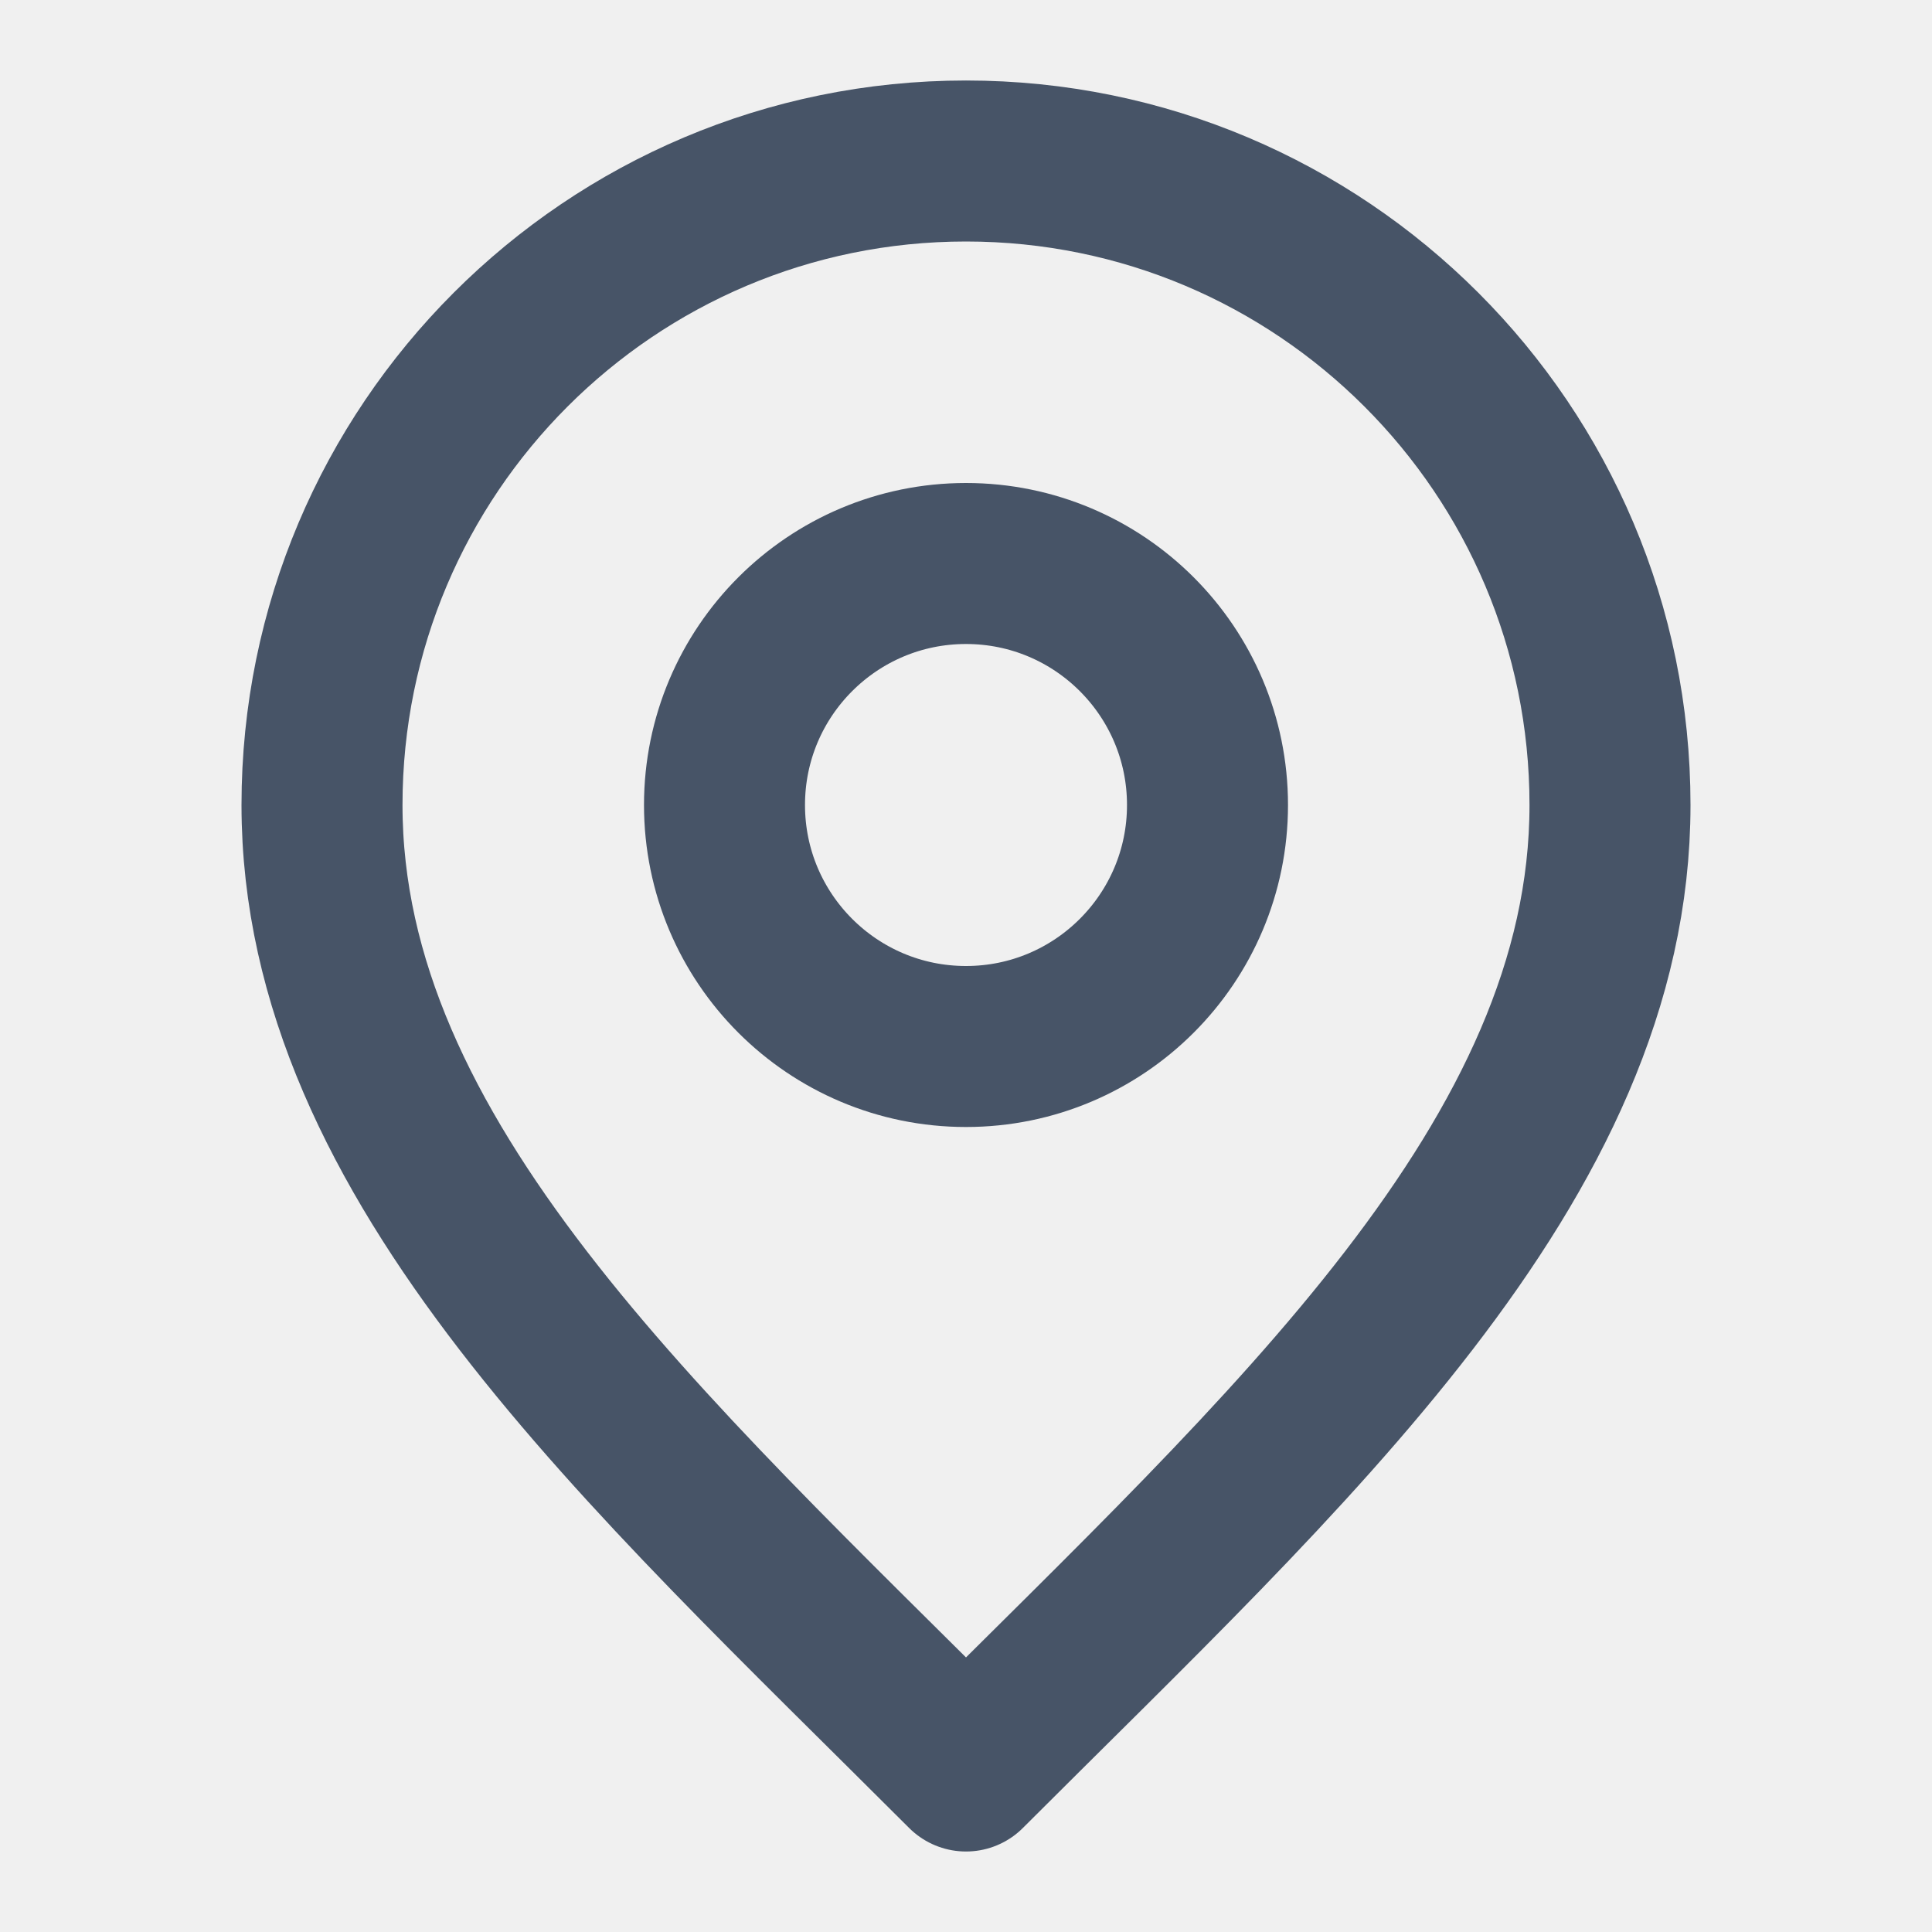
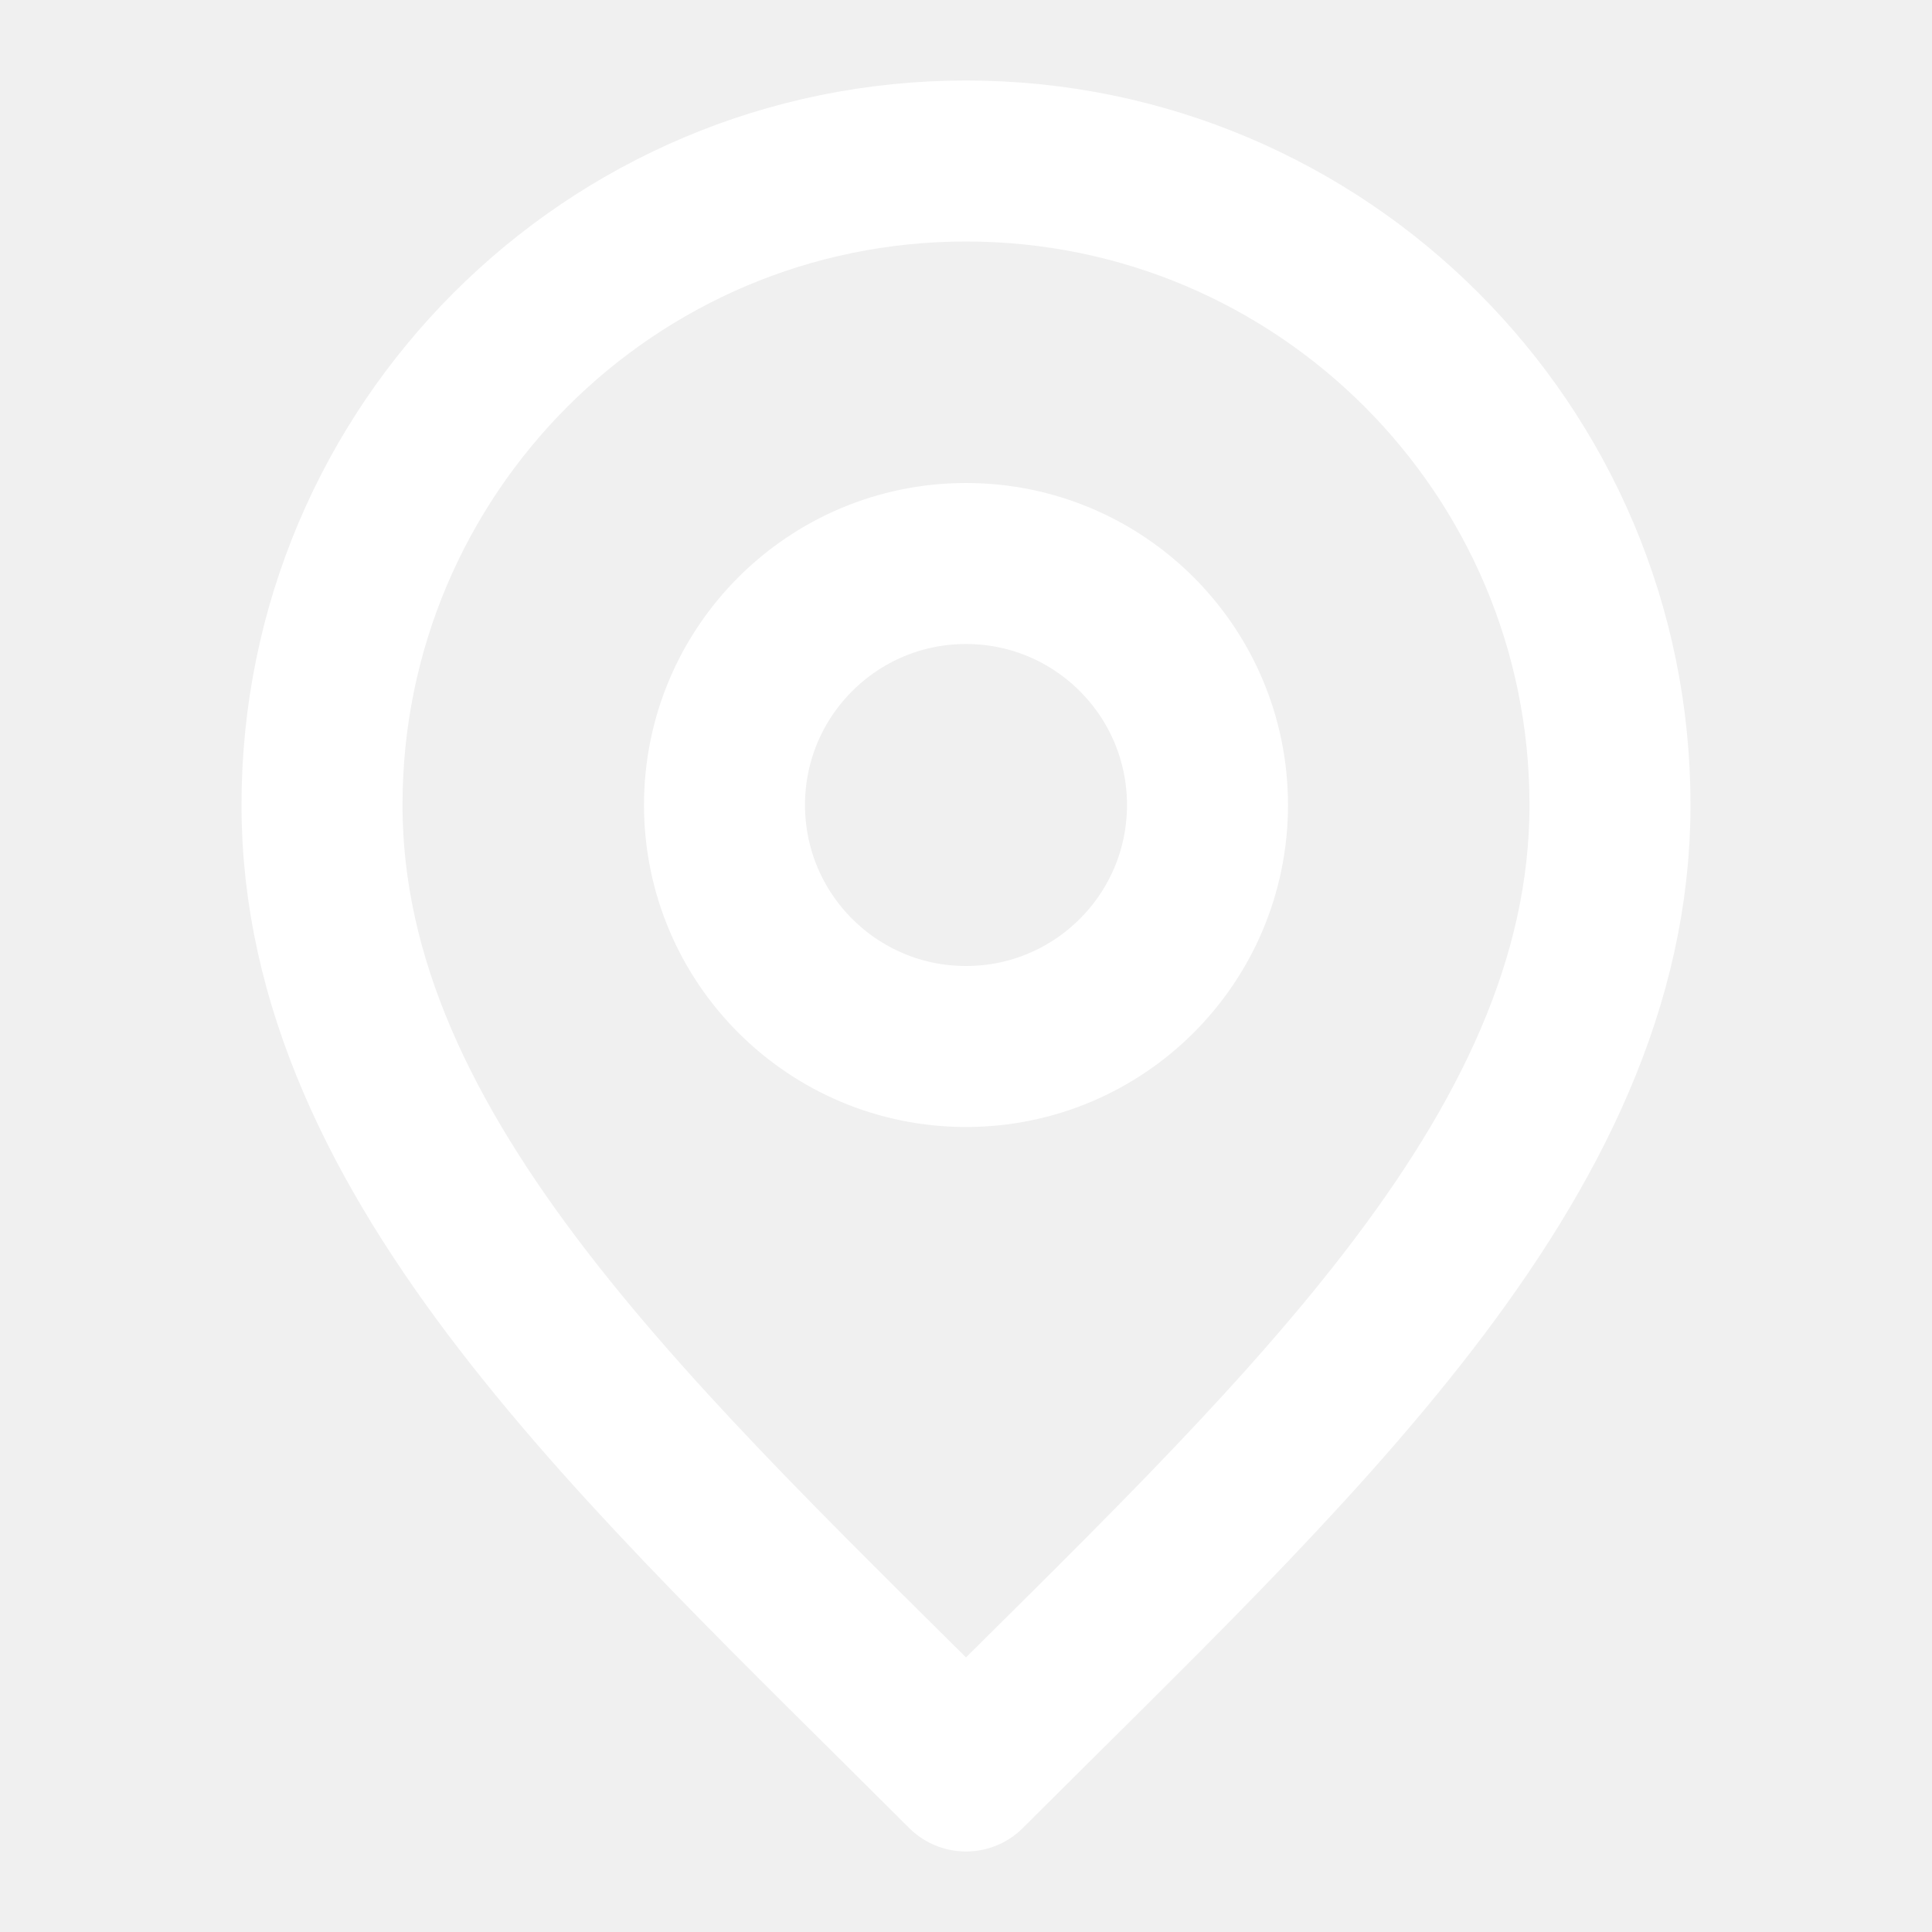
<svg xmlns="http://www.w3.org/2000/svg" width="24" height="24" viewBox="0 0 24 24" fill="none">
-   <path d="M12 13C13.657 13 15 11.657 15 10C15 8.343 13.657 7 12 7C10.343 7 9 8.343 9 10C9 11.657 10.343 13 12 13Z" stroke="#475467" stroke-width="2" stroke-linecap="round" stroke-linejoin="round" />
-   <path d="M12 22C16 18 20 14.418 20 10C20 5.582 16.418 2 12 2C7.582 2 4 5.582 4 10C4 14.418 8 18 12 22Z" stroke="#475467" stroke-width="2" stroke-linecap="round" stroke-linejoin="round" />
+   <path d="M12 13C13.657 13 15 11.657 15 10C15 8.343 13.657 7 12 7C10.343 7 9 8.343 9 10C9 11.657 10.343 13 12 13Z" stroke="white" stroke-width="2" stroke-linecap="round" stroke-linejoin="round" />
+   <path d="M12 22C16 18 20 14.418 20 10C20 5.582 16.418 2 12 2C7.582 2 4 5.582 4 10C4 14.418 8 18 12 22Z" stroke="white" stroke-width="2" stroke-linecap="round" stroke-linejoin="round" />
</svg>
